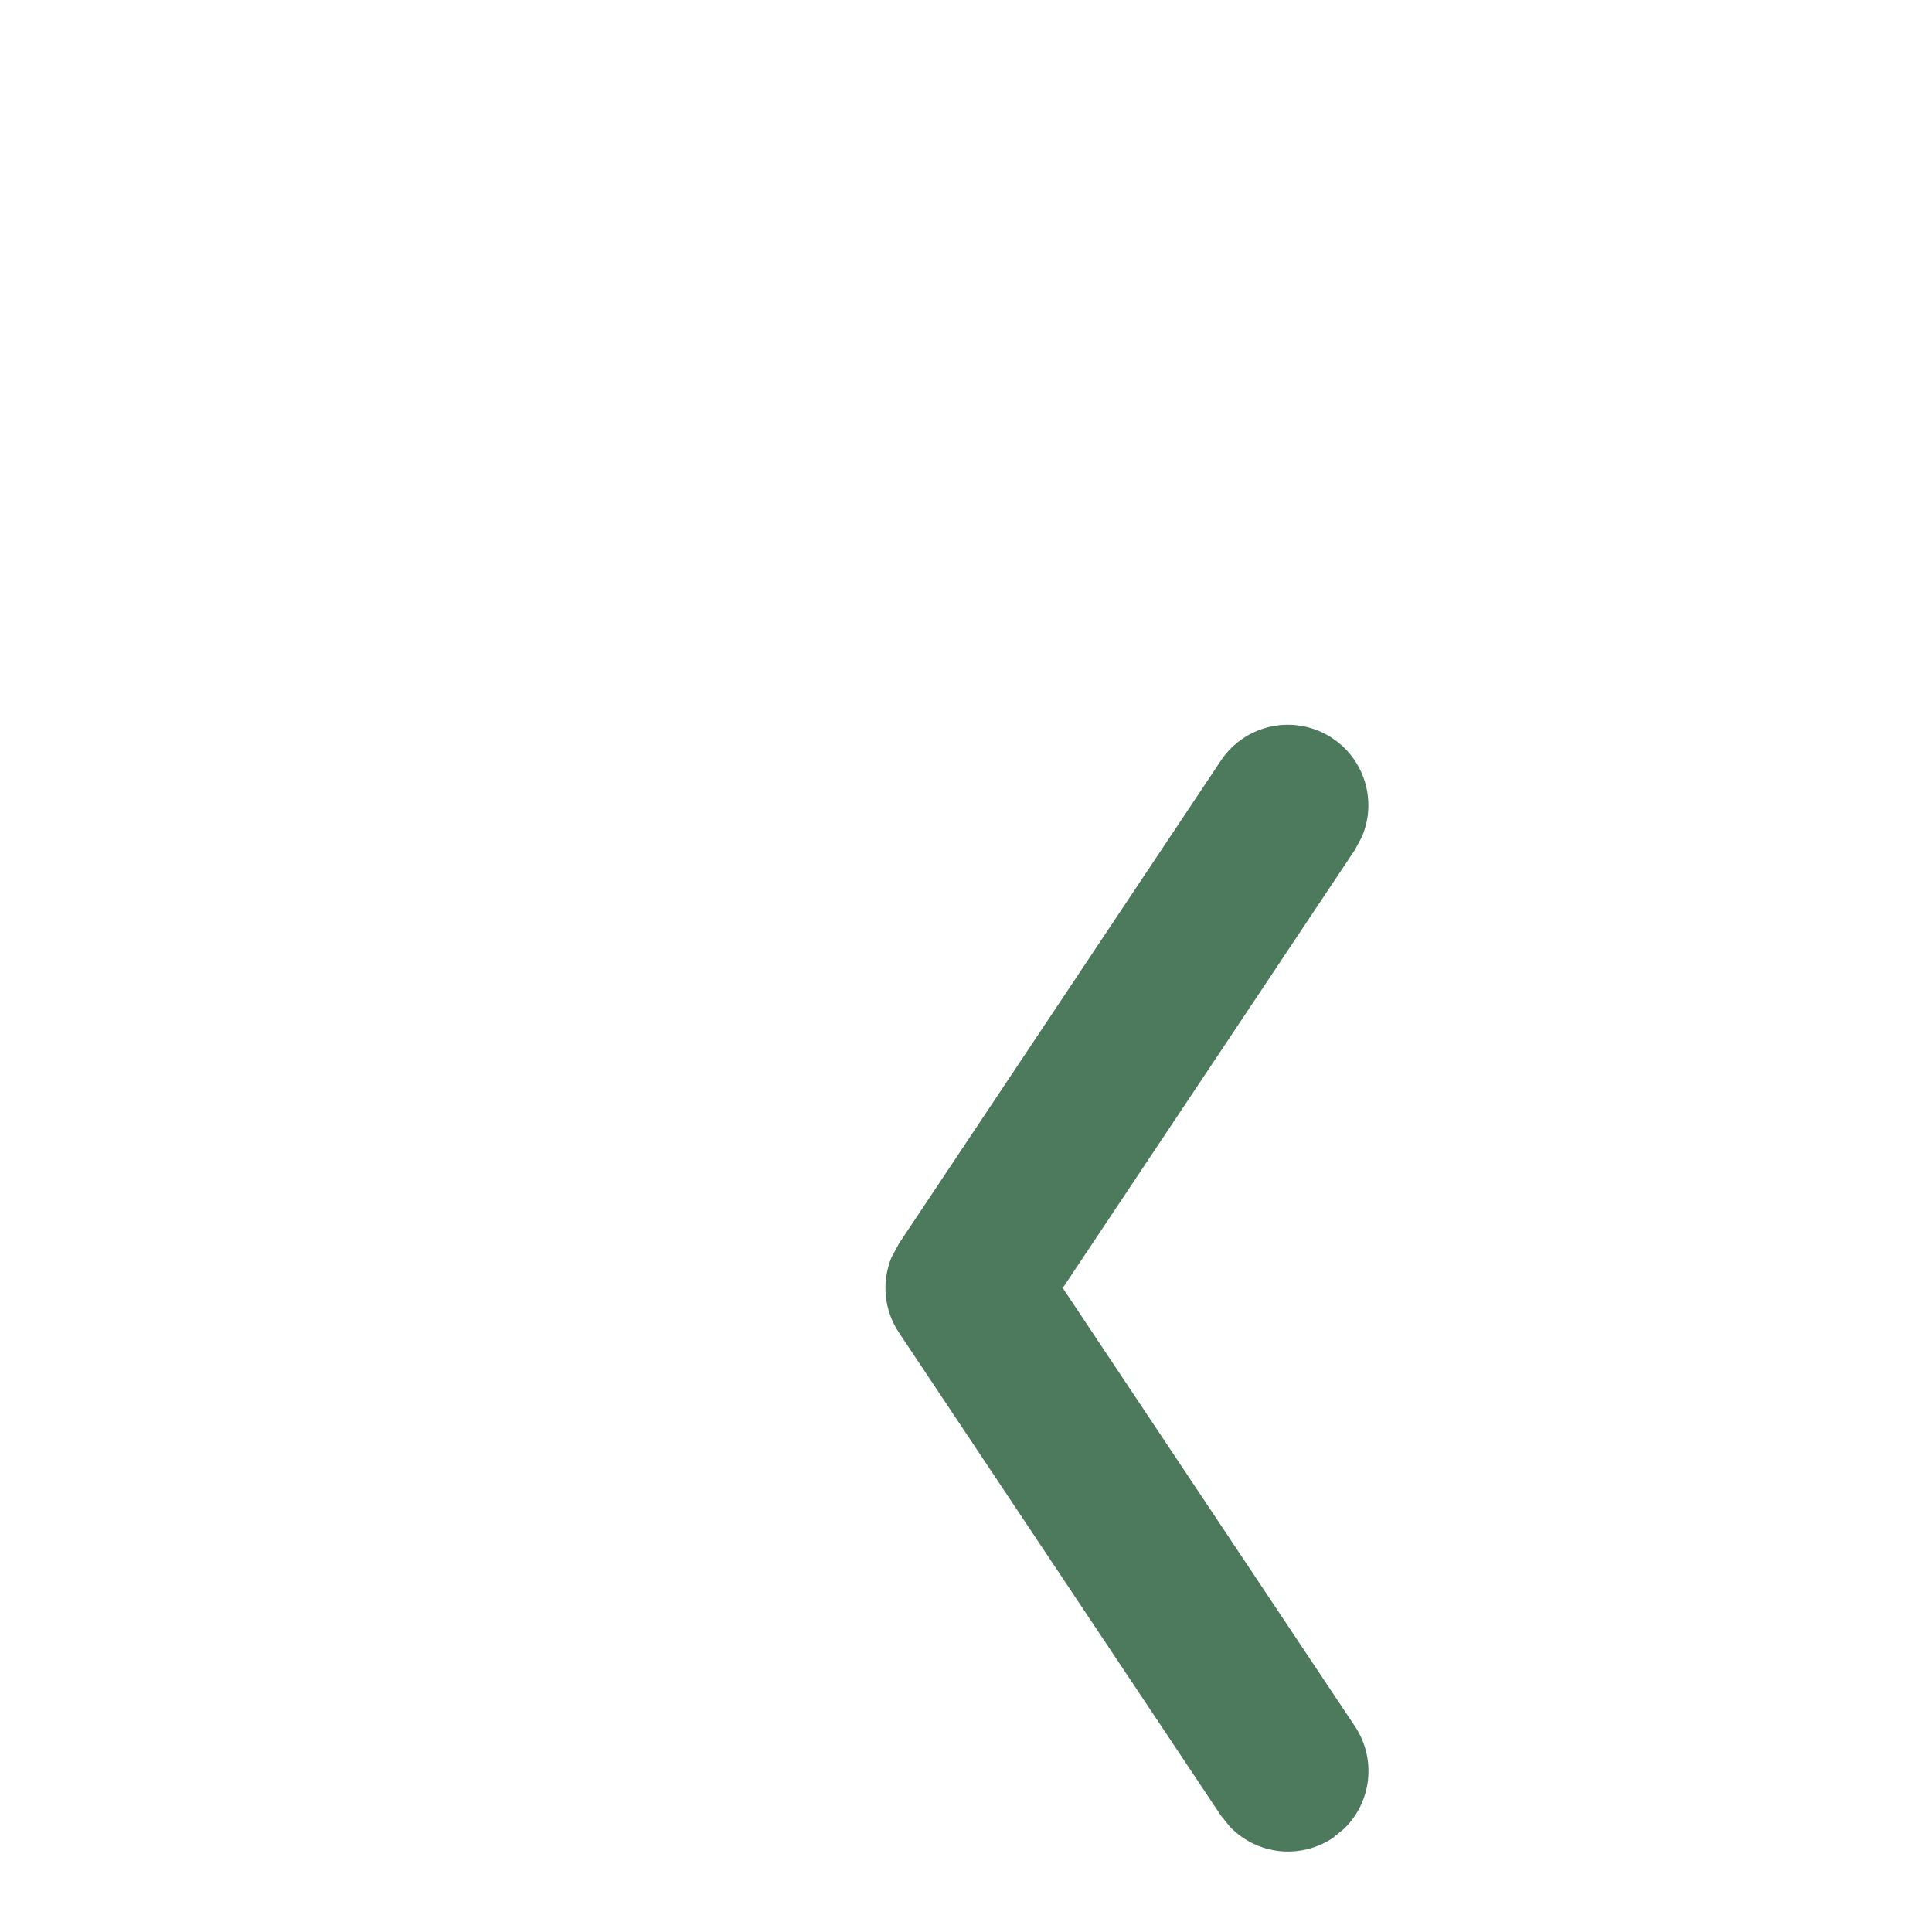
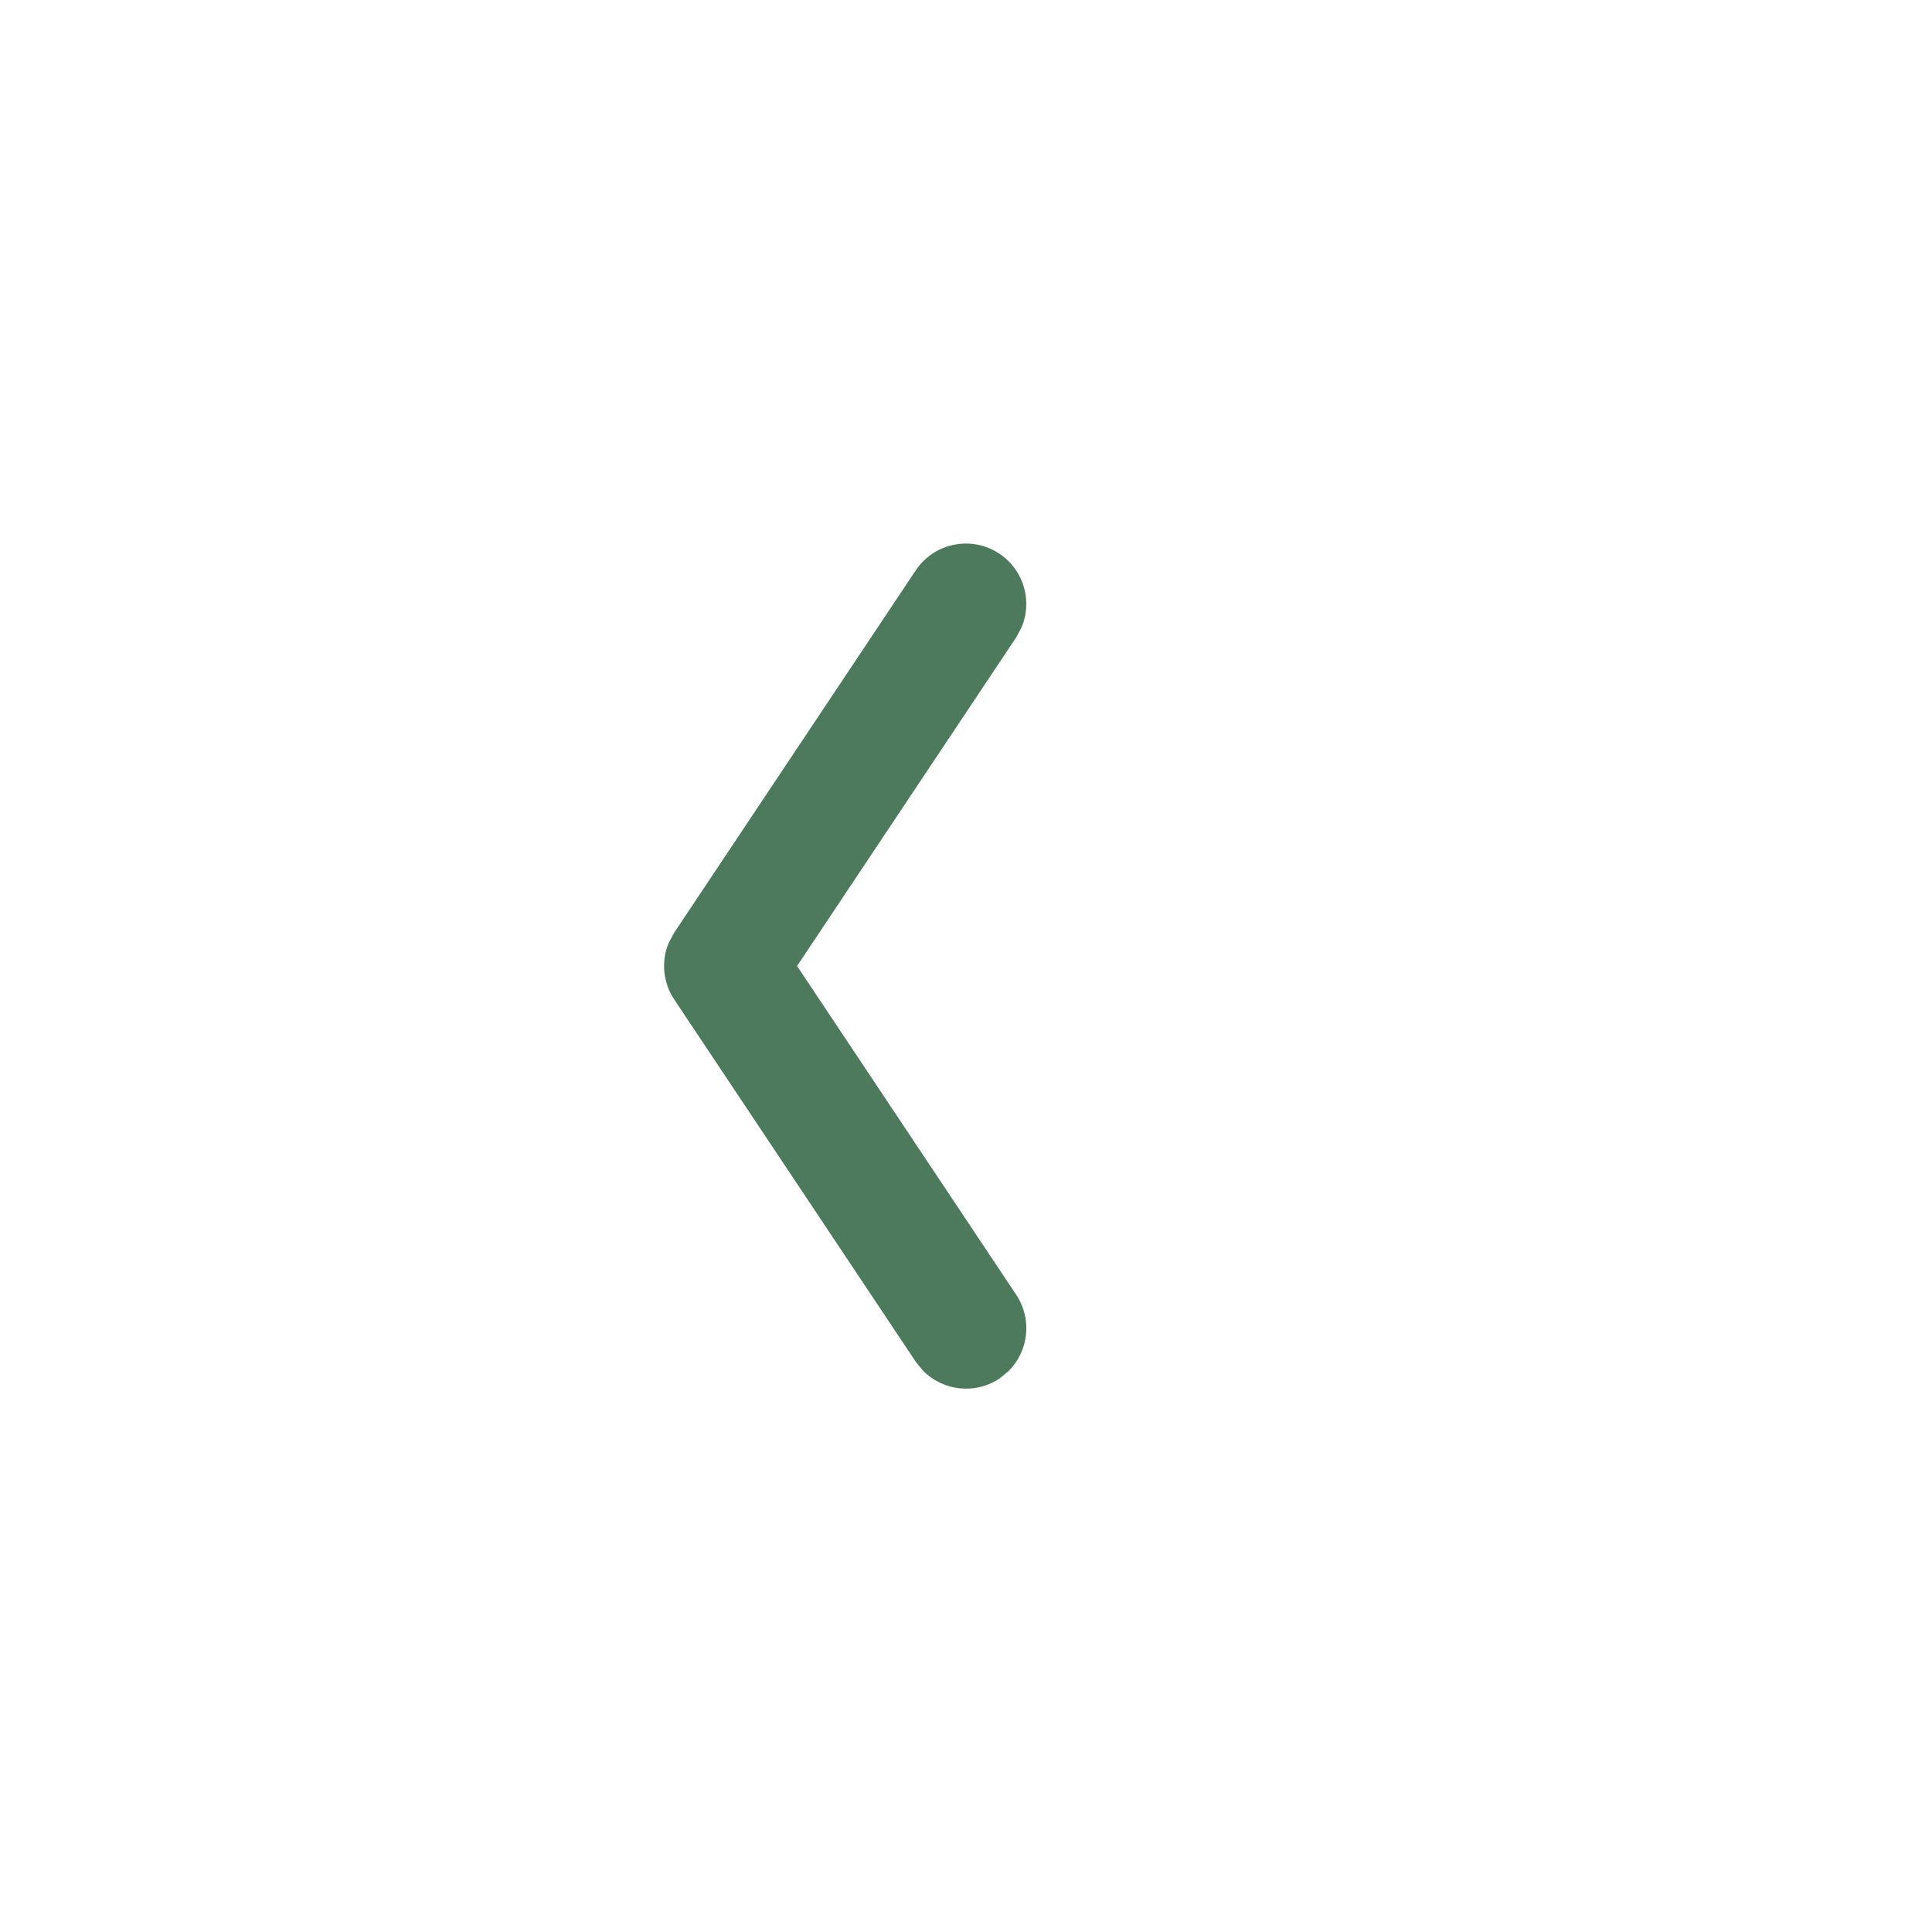
- <svg xmlns="http://www.w3.org/2000/svg" width="12" height="12">
+ <svg xmlns="http://www.w3.org/2000/svg" viewBox="0 0 16 16">
  <path d="M7.584 4.723a.5.5 0 0 1 .875.475l-.043.08L6.601 8l1.815 2.723a.5.5 0 0 1-.068.636l-.07.057a.5.5 0 0 1-.637-.068l-.057-.07-2-3a.5.5 0 0 1-.047-.468l.047-.087 2-3Z" fill="#4d7a5d" fill-rule="evenodd" />
</svg>
